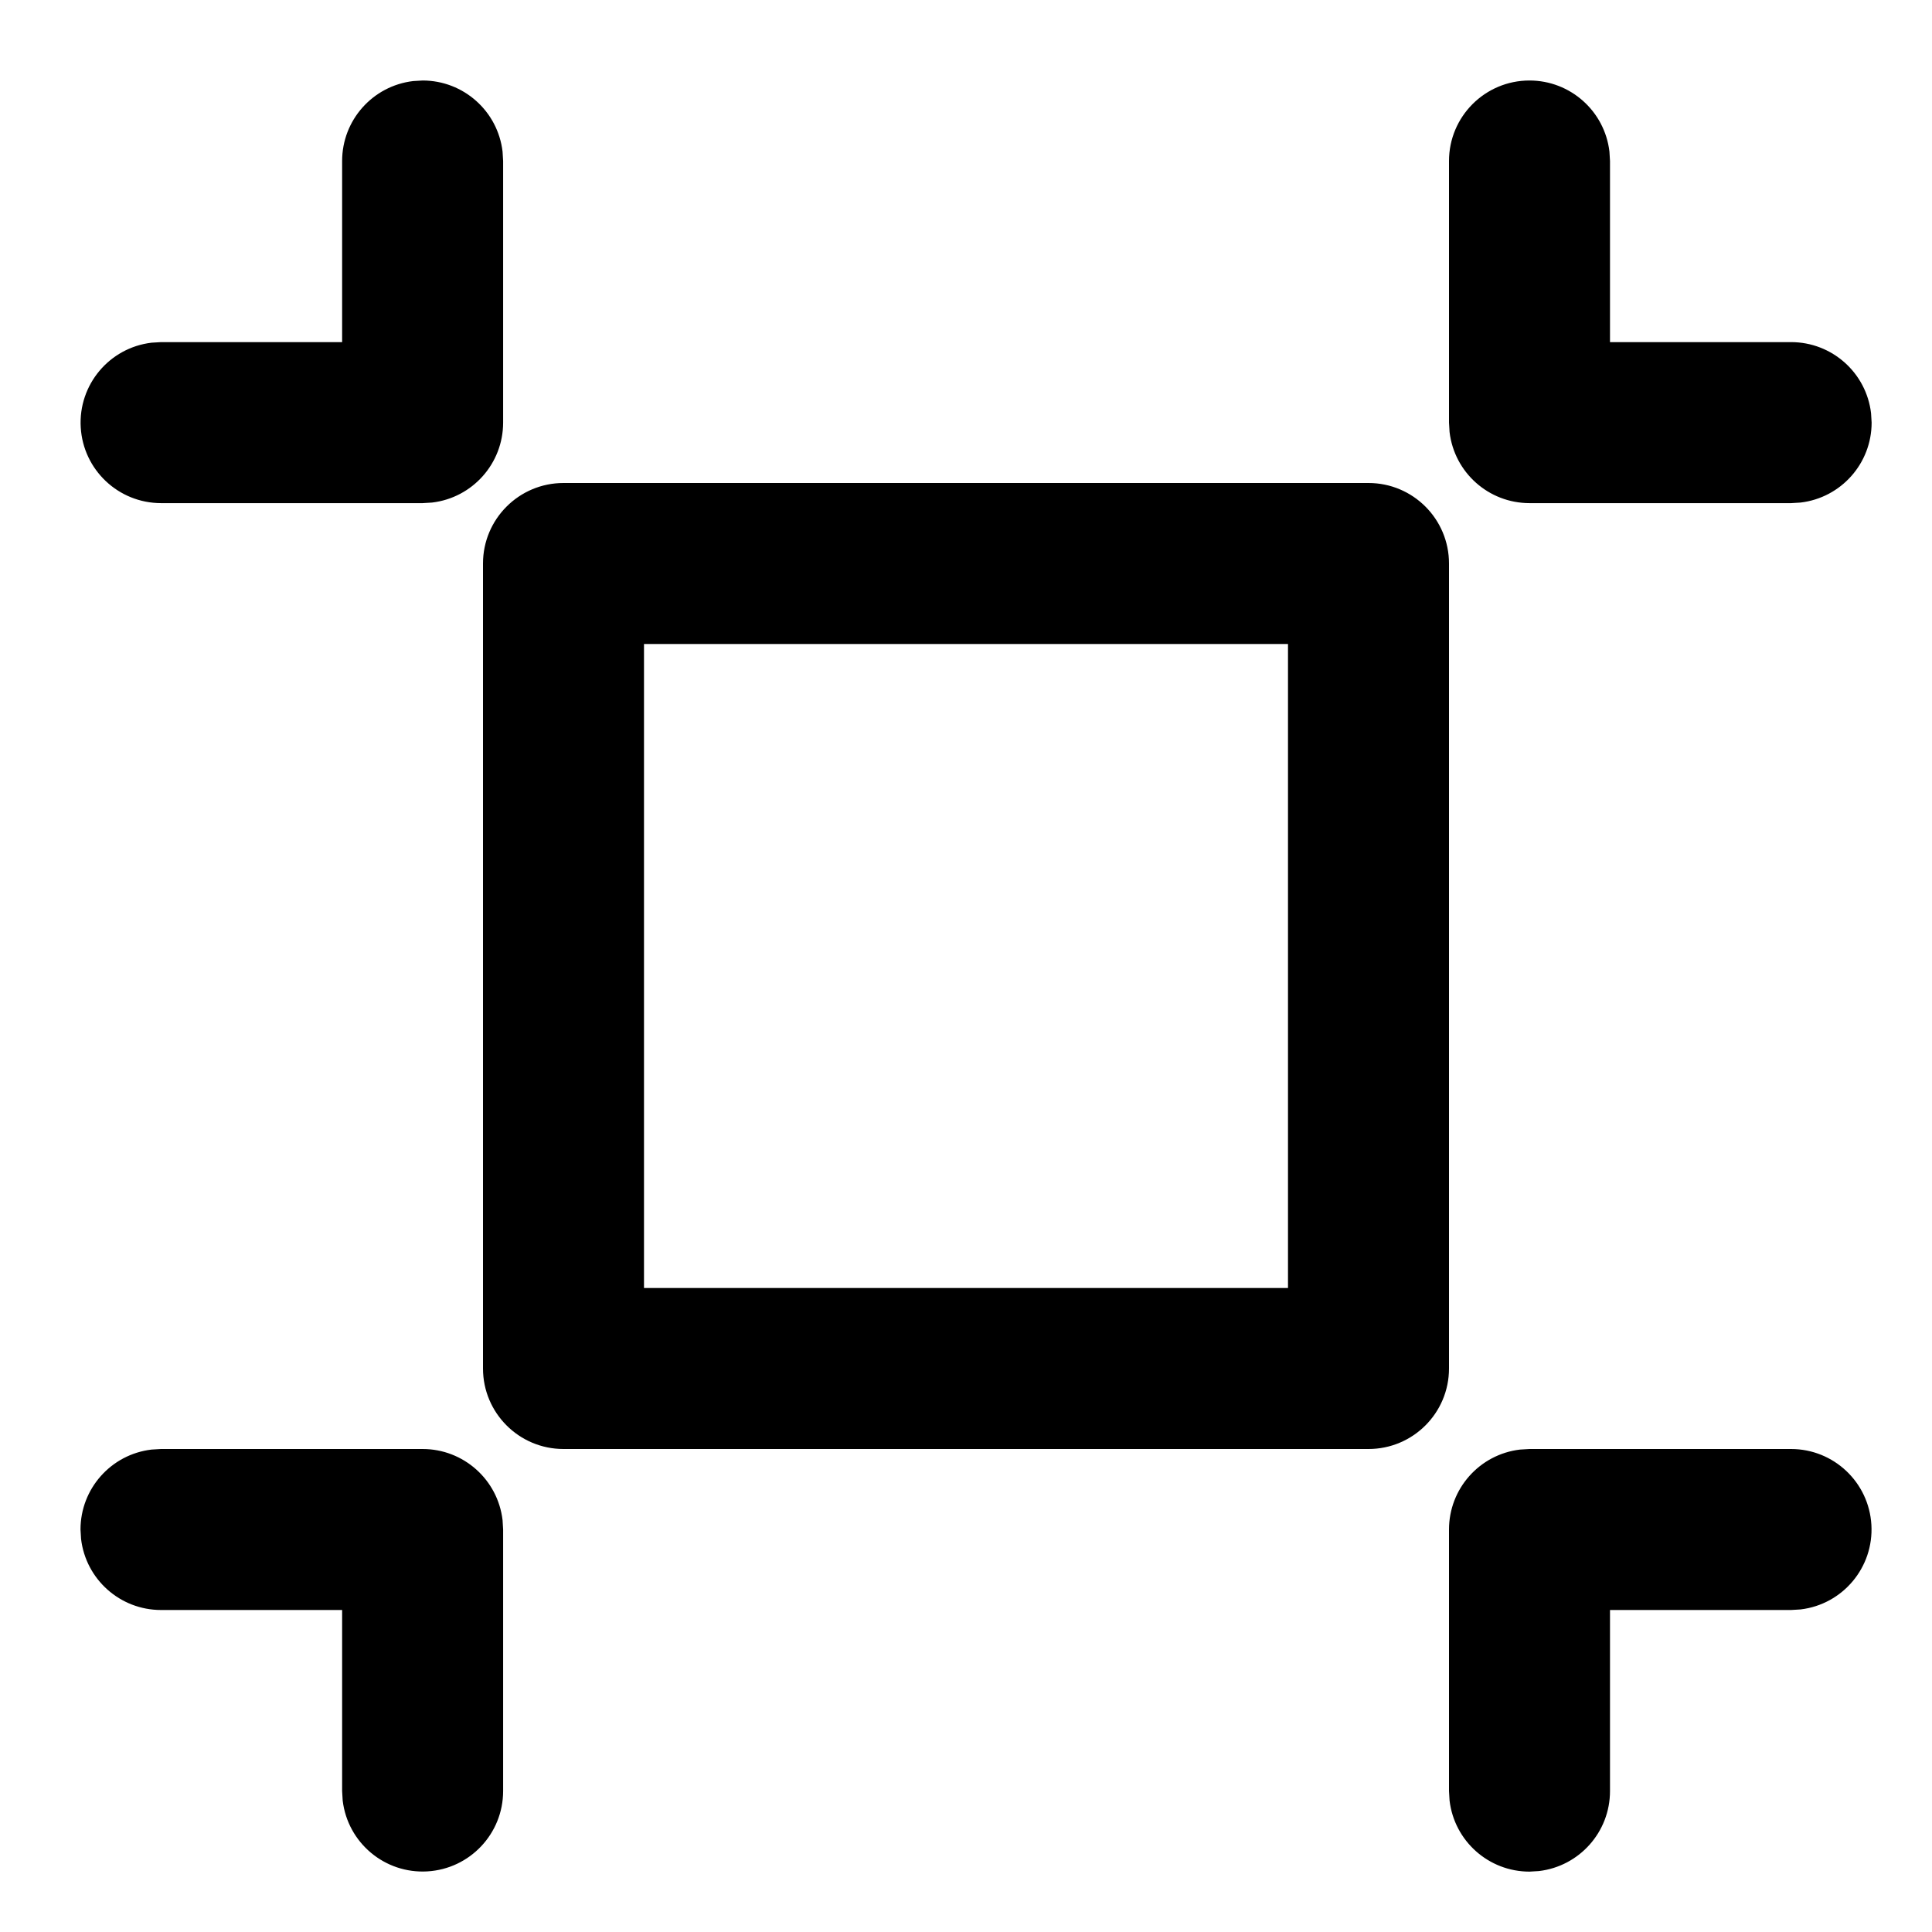
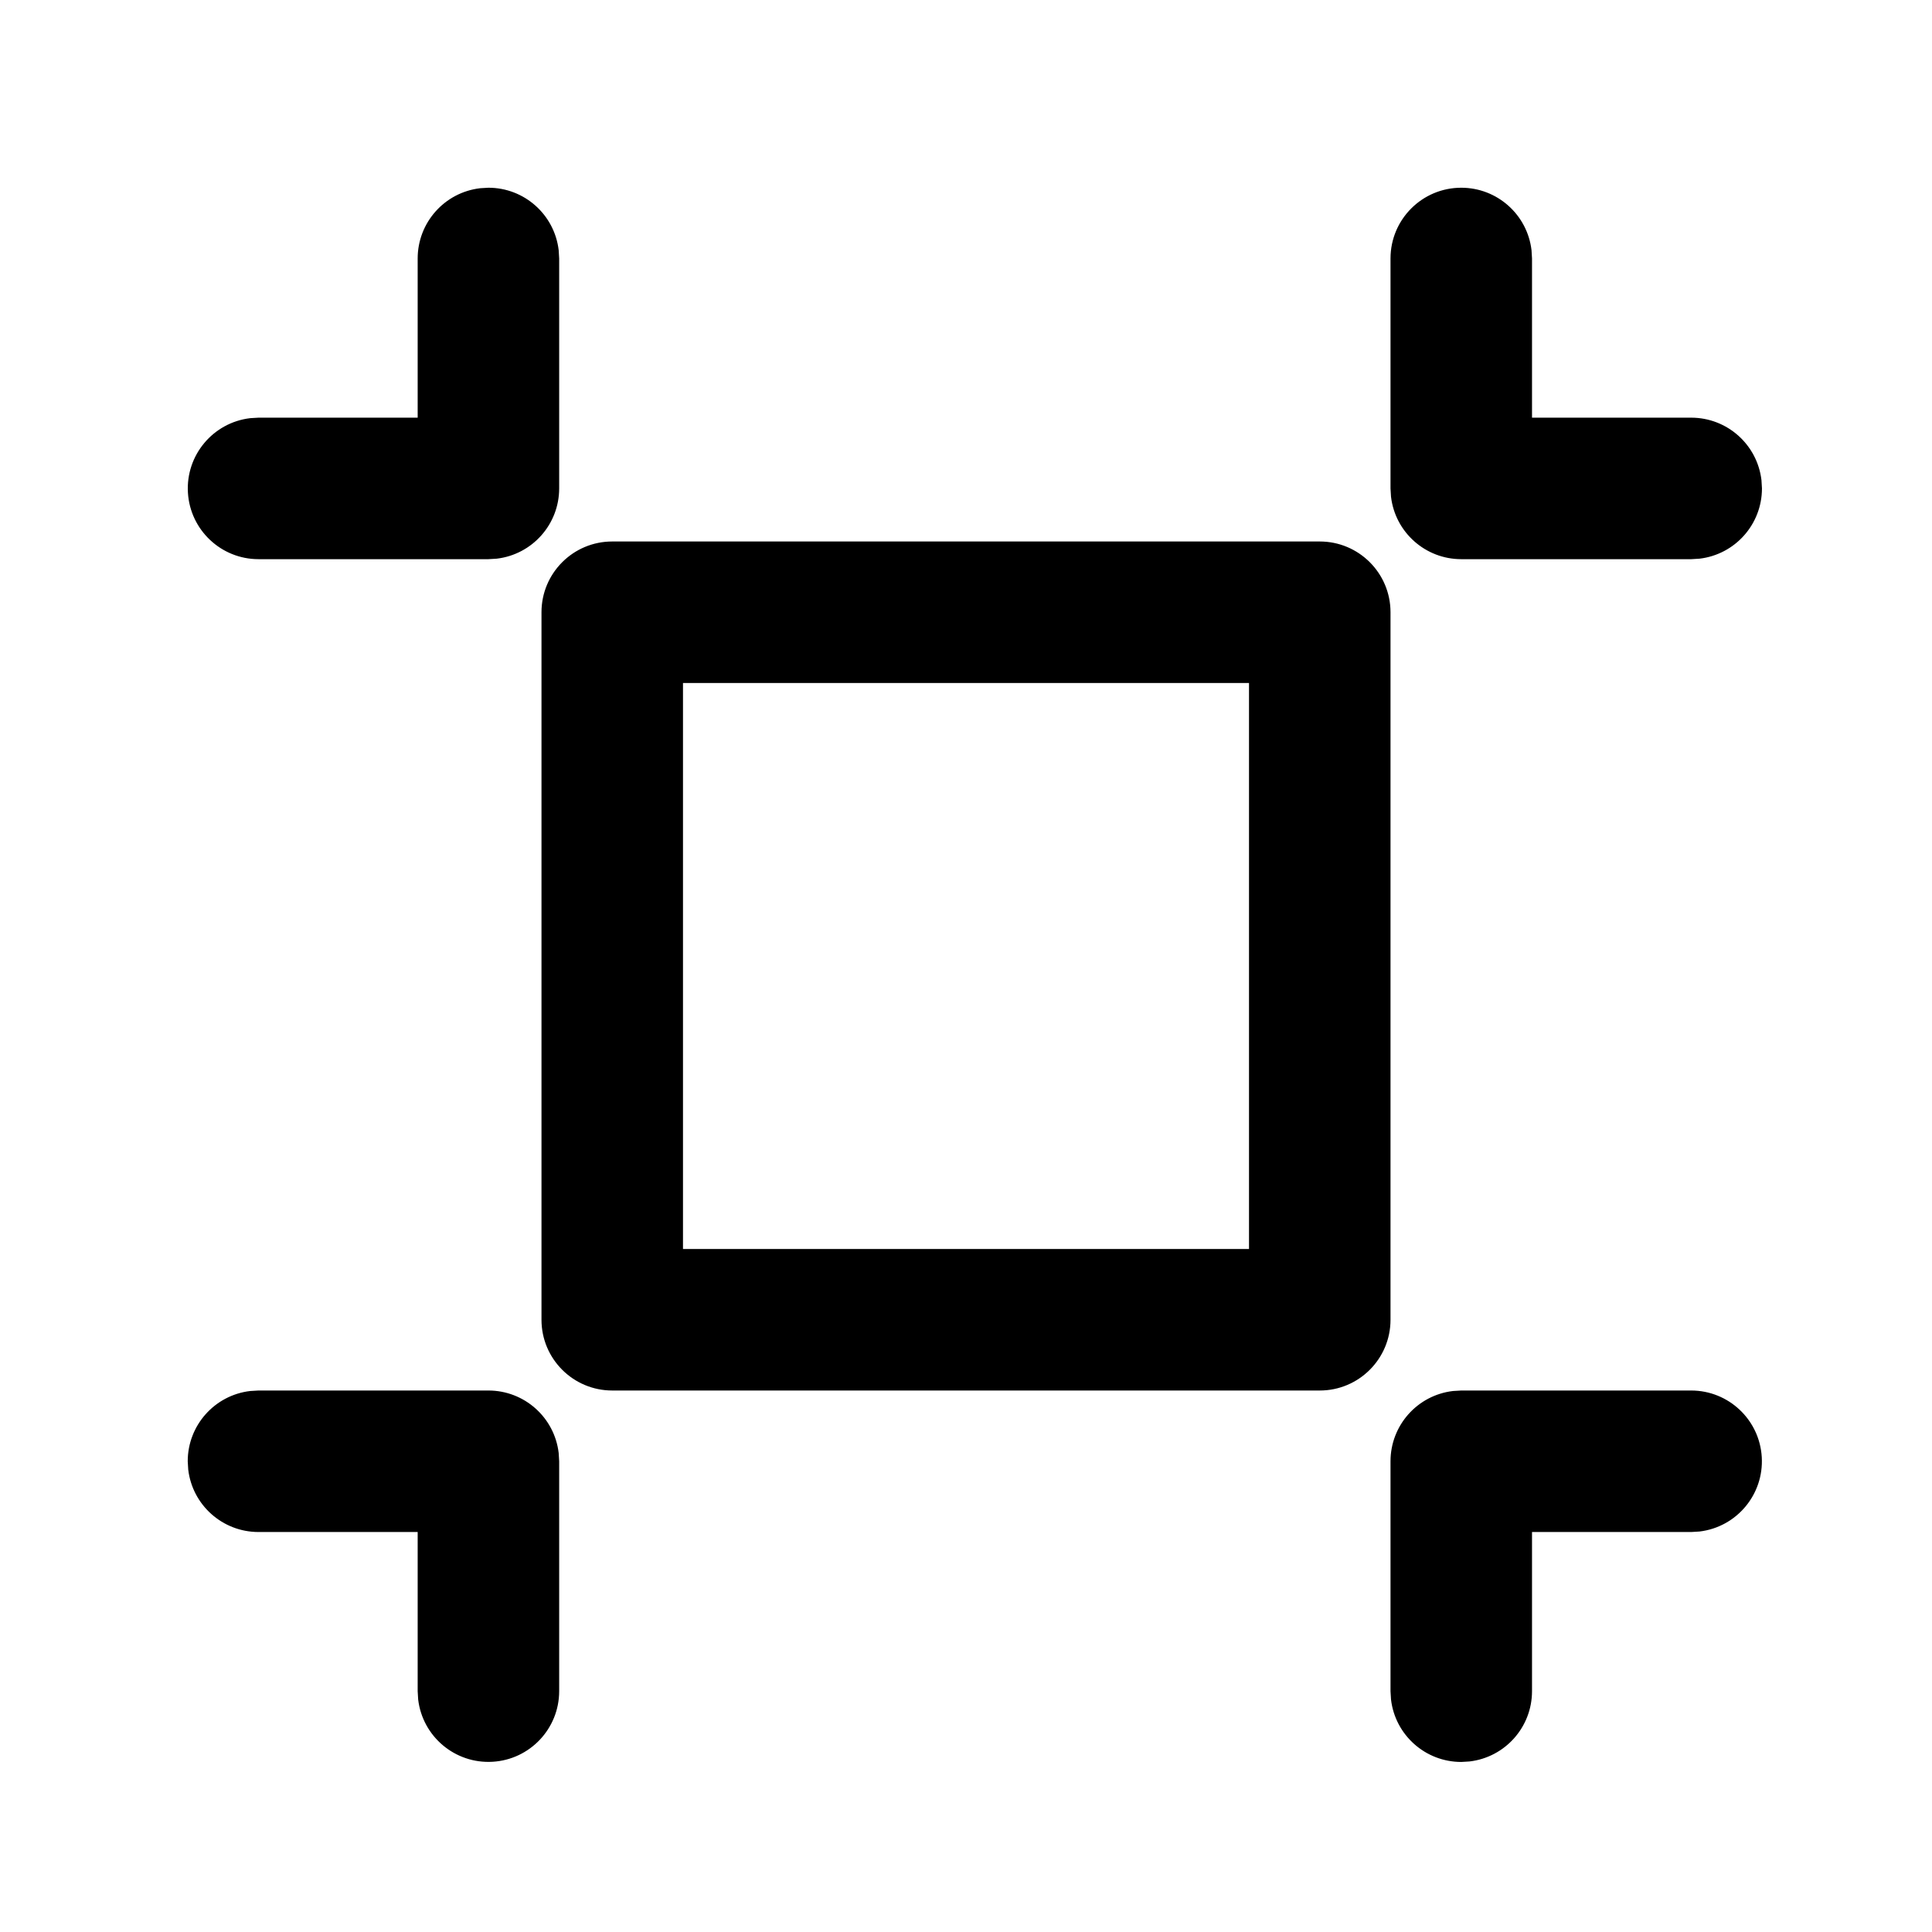
- <svg xmlns="http://www.w3.org/2000/svg" t="1735182665079" class="icon" viewBox="0 0 1024 1024" version="1.1" p-id="1226" width="256" height="256">
-   <path d="M224 768a42.667 42.667 0 0 1 42.368 37.675L266.667 810.667v138.667a42.667 42.667 0 0 1-85.035 4.992l-0.299-4.992V853.333H85.333a42.667 42.667 0 0 1-42.368-37.675L42.667 810.667a42.667 42.667 0 0 1 37.675-42.368L85.333 768h138.667z m725.333 0a42.667 42.667 0 0 1 4.992 85.035L949.333 853.333H853.333v96a42.667 42.667 0 0 1-37.675 42.368L810.667 992a42.667 42.667 0 0 1-42.368-37.675L768 949.333V810.667a42.667 42.667 0 0 1 37.675-42.368L810.667 768h138.667zM725.333 256a42.667 42.667 0 0 1 42.667 42.667v426.667a42.667 42.667 0 0 1-42.667 42.667H298.667a42.667 42.667 0 0 1-42.667-42.667V298.667a42.667 42.667 0 0 1 42.667-42.667z m-42.667 85.333H341.333v341.333h341.333V341.333zM224 42.667a42.667 42.667 0 0 1 42.368 37.675L266.667 85.333v138.667a42.667 42.667 0 0 1-37.675 42.368l-4.992 0.299H85.333a42.667 42.667 0 0 1-4.992-85.035L85.333 181.333h96V85.333a42.667 42.667 0 0 1 37.675-42.368L224 42.667zM810.667 42.667a42.667 42.667 0 0 1 42.368 37.675L853.333 85.333v96h96a42.667 42.667 0 0 1 42.368 37.675l0.299 4.992a42.667 42.667 0 0 1-37.675 42.368l-4.992 0.299H810.667a42.667 42.667 0 0 1-42.368-37.675L768 224V85.333a42.667 42.667 0 0 1 42.667-42.667z" p-id="1227" />
+ <svg xmlns="http://www.w3.org/2000/svg" t="1736611815944" class="icon" viewBox="0 0 1024 1024" version="1.1" p-id="5078" width="128" height="128">
+   <path d="M258.875 737a37.5 37.5 0 0 1 37.237 33.113L296.375 774.5v121.875a37.5 37.5 0 0 1-74.738 4.388l-0.263-4.388V812H137a37.5 37.5 0 0 1-37.237-33.112L99.5 774.5a37.5 37.5 0 0 1 33.112-37.237L137 737h121.875z m637.5 0a37.5 37.5 0 0 1 4.388 74.738L896.375 812H812v84.375a37.5 37.5 0 0 1-33.112 37.237L774.5 933.875a37.5 37.5 0 0 1-37.237-33.113L737 896.375V774.5a37.5 37.5 0 0 1 33.113-37.237L774.5 737h121.875zM699.5 287a37.5 37.5 0 0 1 37.5 37.5v375a37.5 37.5 0 0 1-37.5 37.5H324.5a37.5 37.5 0 0 1-37.5-37.5V324.5a37.5 37.5 0 0 1 37.5-37.5z m-37.5 75H362v300h300V362zM258.875 99.5a37.5 37.5 0 0 1 37.237 33.112L296.375 137v121.875a37.5 37.5 0 0 1-33.113 37.237l-4.388 0.263H137a37.5 37.5 0 0 1-4.388-74.738L137 221.375h84.375V137a37.5 37.5 0 0 1 33.113-37.237L258.875 99.5zM774.5 99.5a37.5 37.5 0 0 1 37.237 33.112L812 137v84.375h84.375a37.5 37.5 0 0 1 37.237 33.113l0.263 4.388a37.5 37.5 0 0 1-33.113 37.237l-4.388 0.263H774.5a37.5 37.5 0 0 1-37.237-33.113L737 258.875V137a37.5 37.5 0 0 1 37.5-37.5z" p-id="5079" />
</svg>
